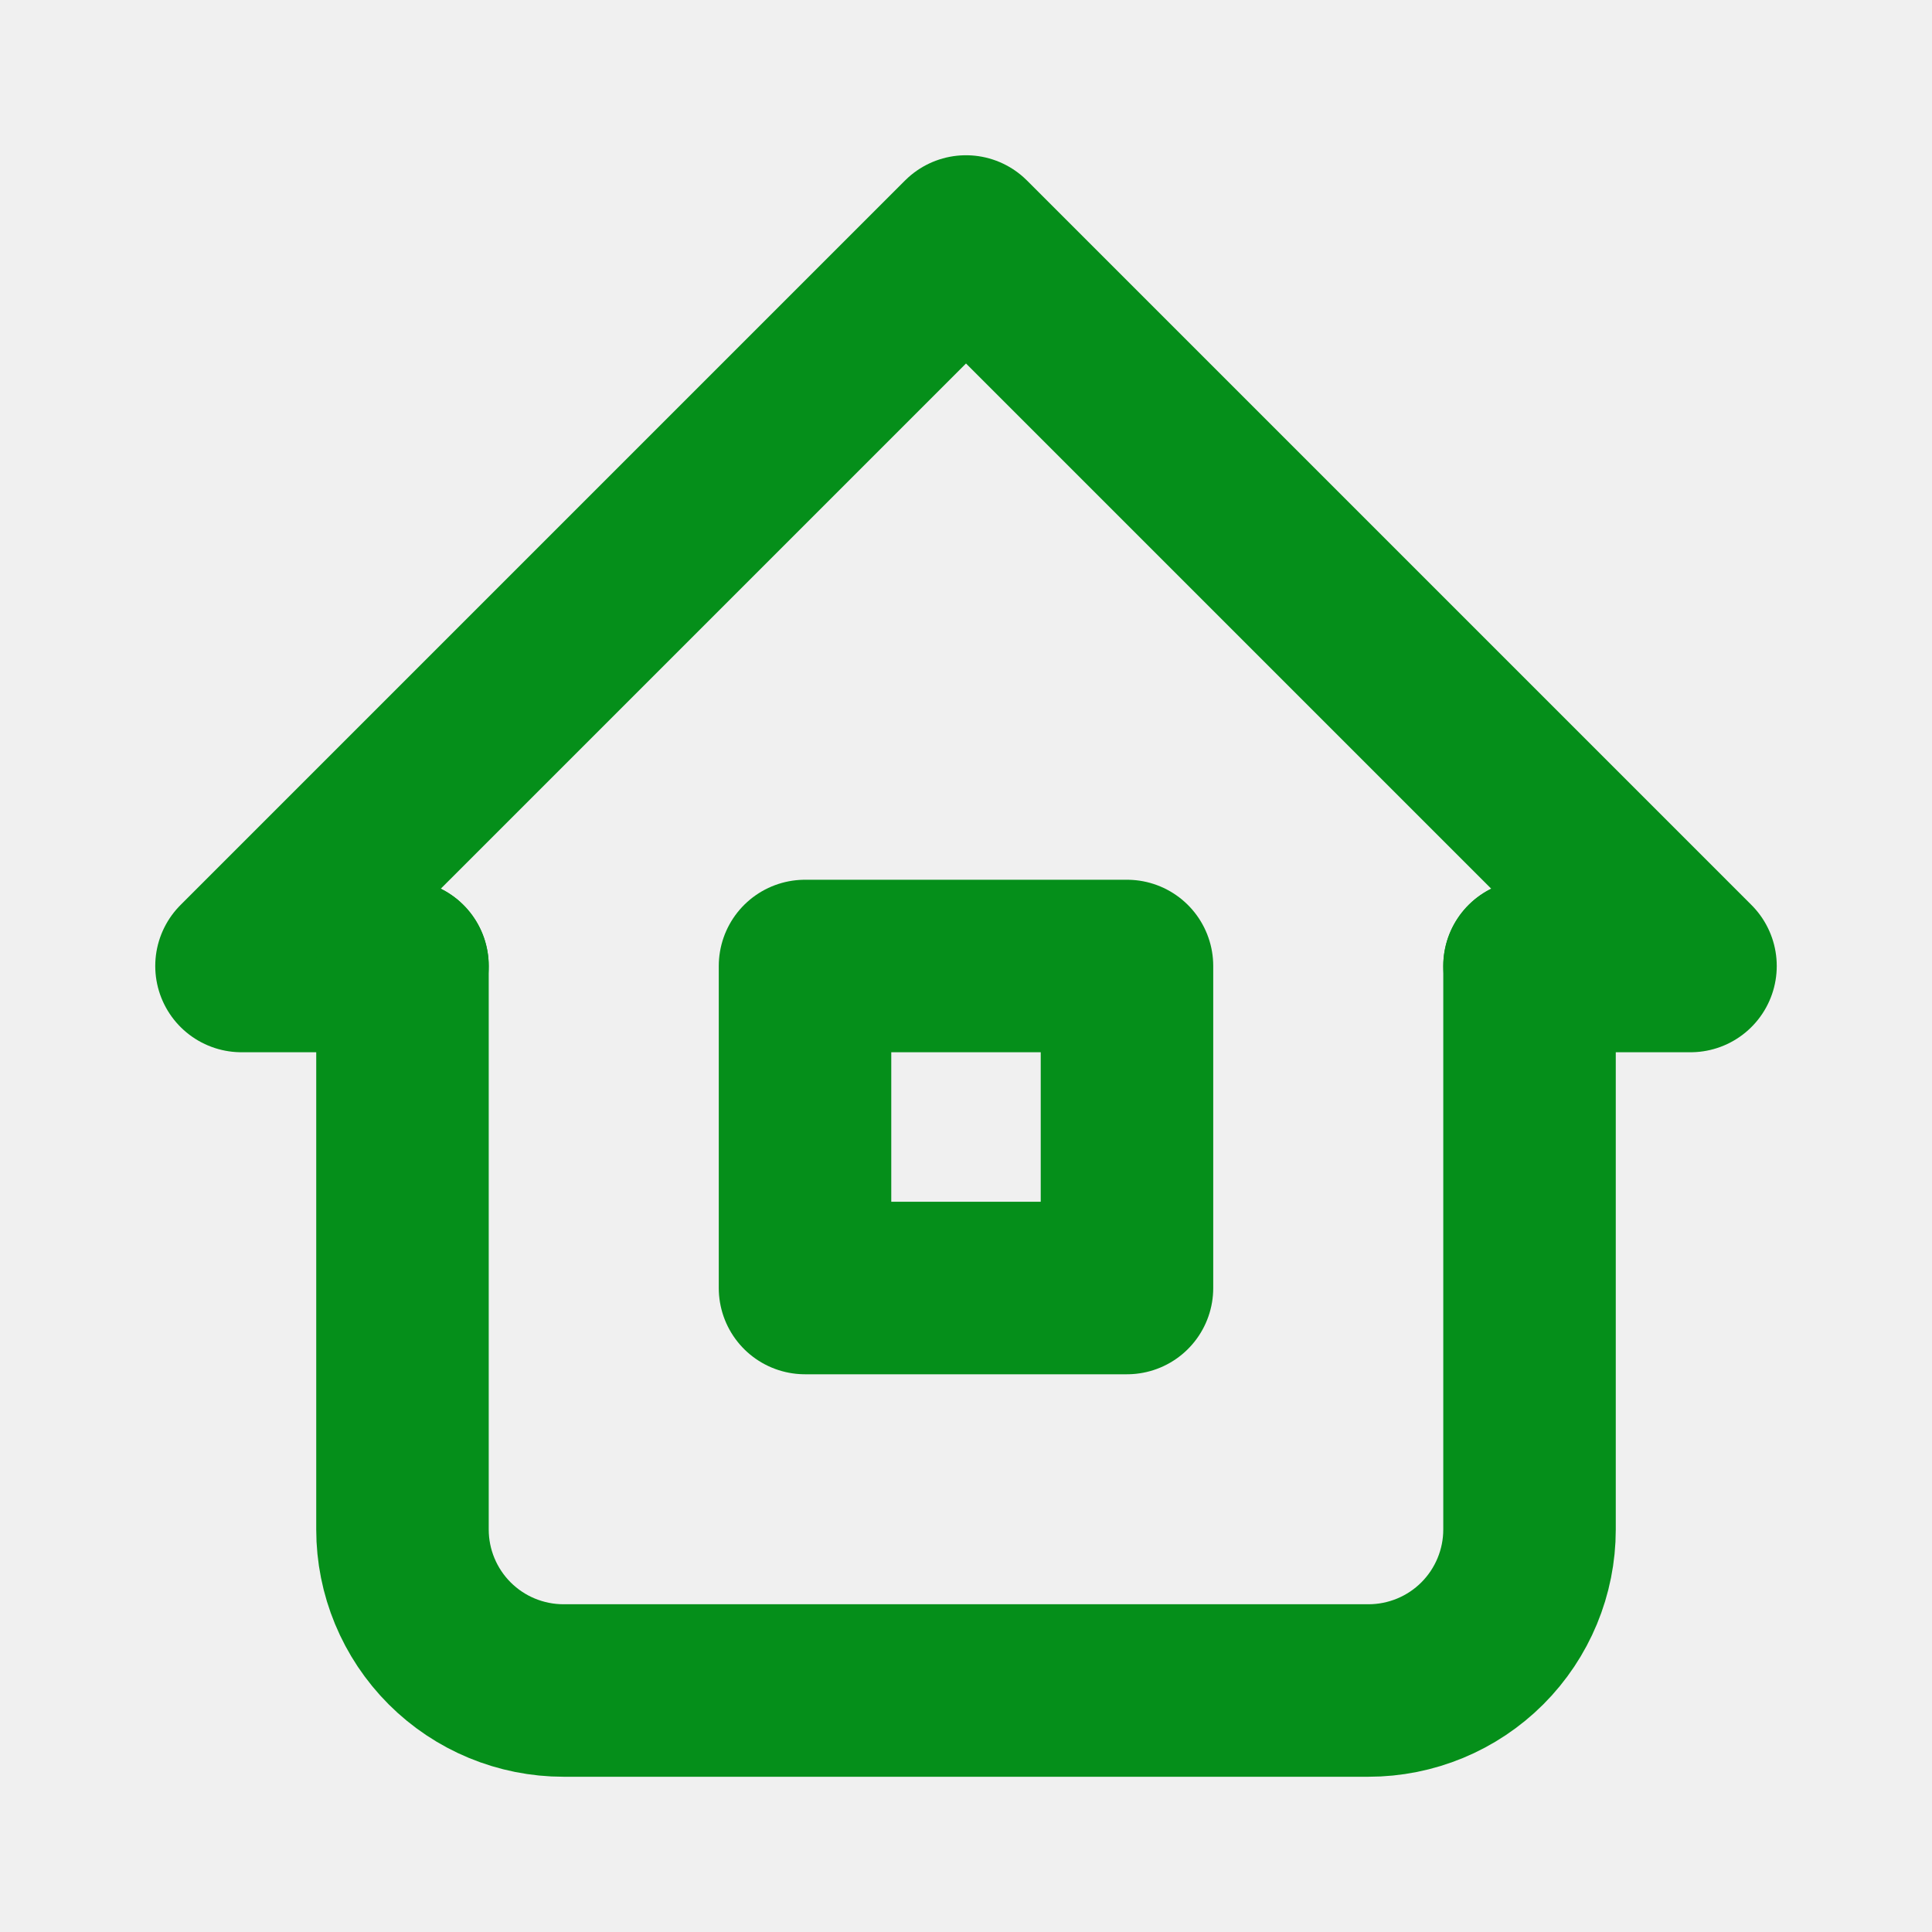
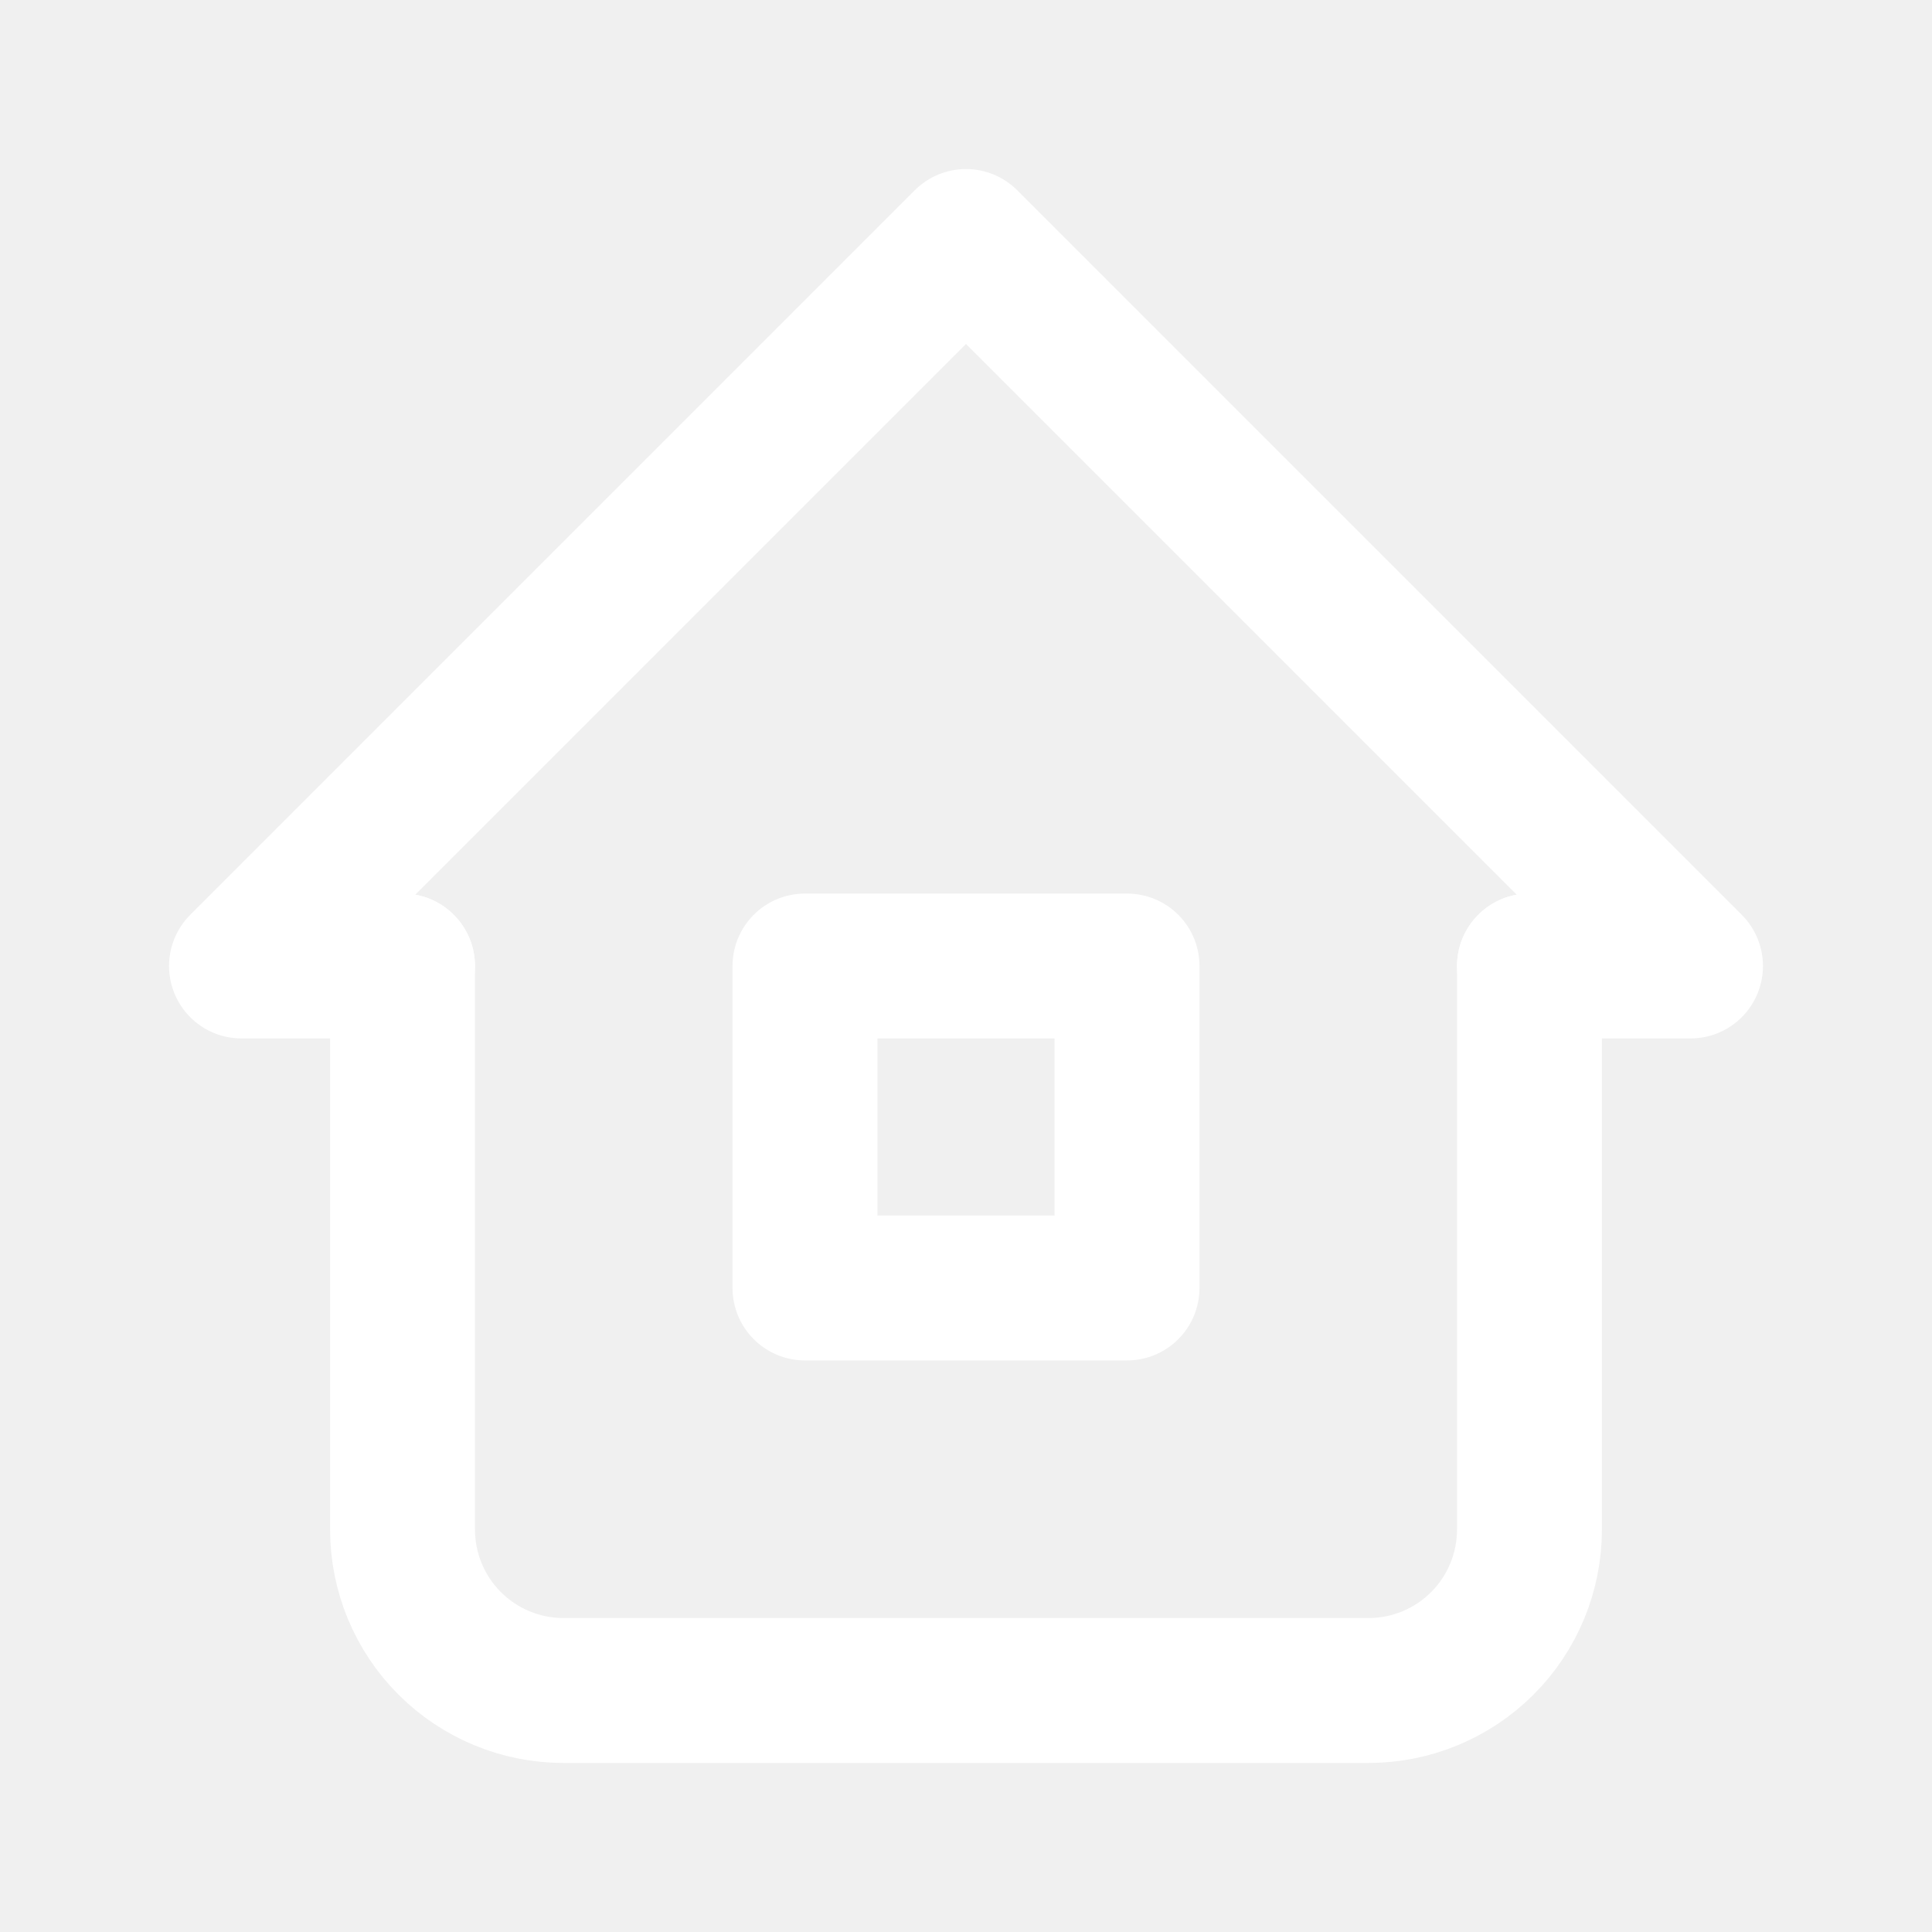
- <svg xmlns="http://www.w3.org/2000/svg" width="28" height="28" viewBox="0 0 28 28" fill="none">
-   <path d="M5.833 14H3.5L14 3.5L24.5 14H22.167" stroke="#058F1A" stroke-width="2.5" stroke-linecap="round" stroke-linejoin="round" />
-   <path d="M5.833 14V22.167C5.833 22.785 6.079 23.379 6.517 23.817C6.954 24.254 7.548 24.5 8.167 24.5H19.833C20.452 24.5 21.046 24.254 21.483 23.817C21.921 23.379 22.167 22.785 22.167 22.167V14" stroke="#058F1A" stroke-width="2.5" stroke-linecap="round" stroke-linejoin="round" />
-   <path d="M16.333 14H11.667V18.667H16.333V14Z" stroke="#058F1A" stroke-width="2.5" stroke-linecap="round" stroke-linejoin="round" />
+ <svg xmlns="http://www.w3.org/2000/svg" width="20" height="20" viewBox="0 0 20 20" fill="none">
+   <path d="M4.167 10H2.5L10 2.5L17.5 10H15.833" stroke="white" stroke-width="1.5" stroke-linecap="round" stroke-linejoin="round" />
+   <path d="M4.167 10V15.833C4.167 16.275 4.342 16.699 4.655 17.012C4.967 17.324 5.391 17.5 5.833 17.5H14.167C14.609 17.5 15.033 17.324 15.345 17.012C15.658 16.699 15.833 16.275 15.833 15.833V10" stroke="white" stroke-width="1.5" stroke-linecap="round" stroke-linejoin="round" />
+   <path d="M11.667 10H8.333V13.333H11.667V10Z" stroke="white" stroke-width="1.5" stroke-linecap="round" stroke-linejoin="round" />
</svg>
